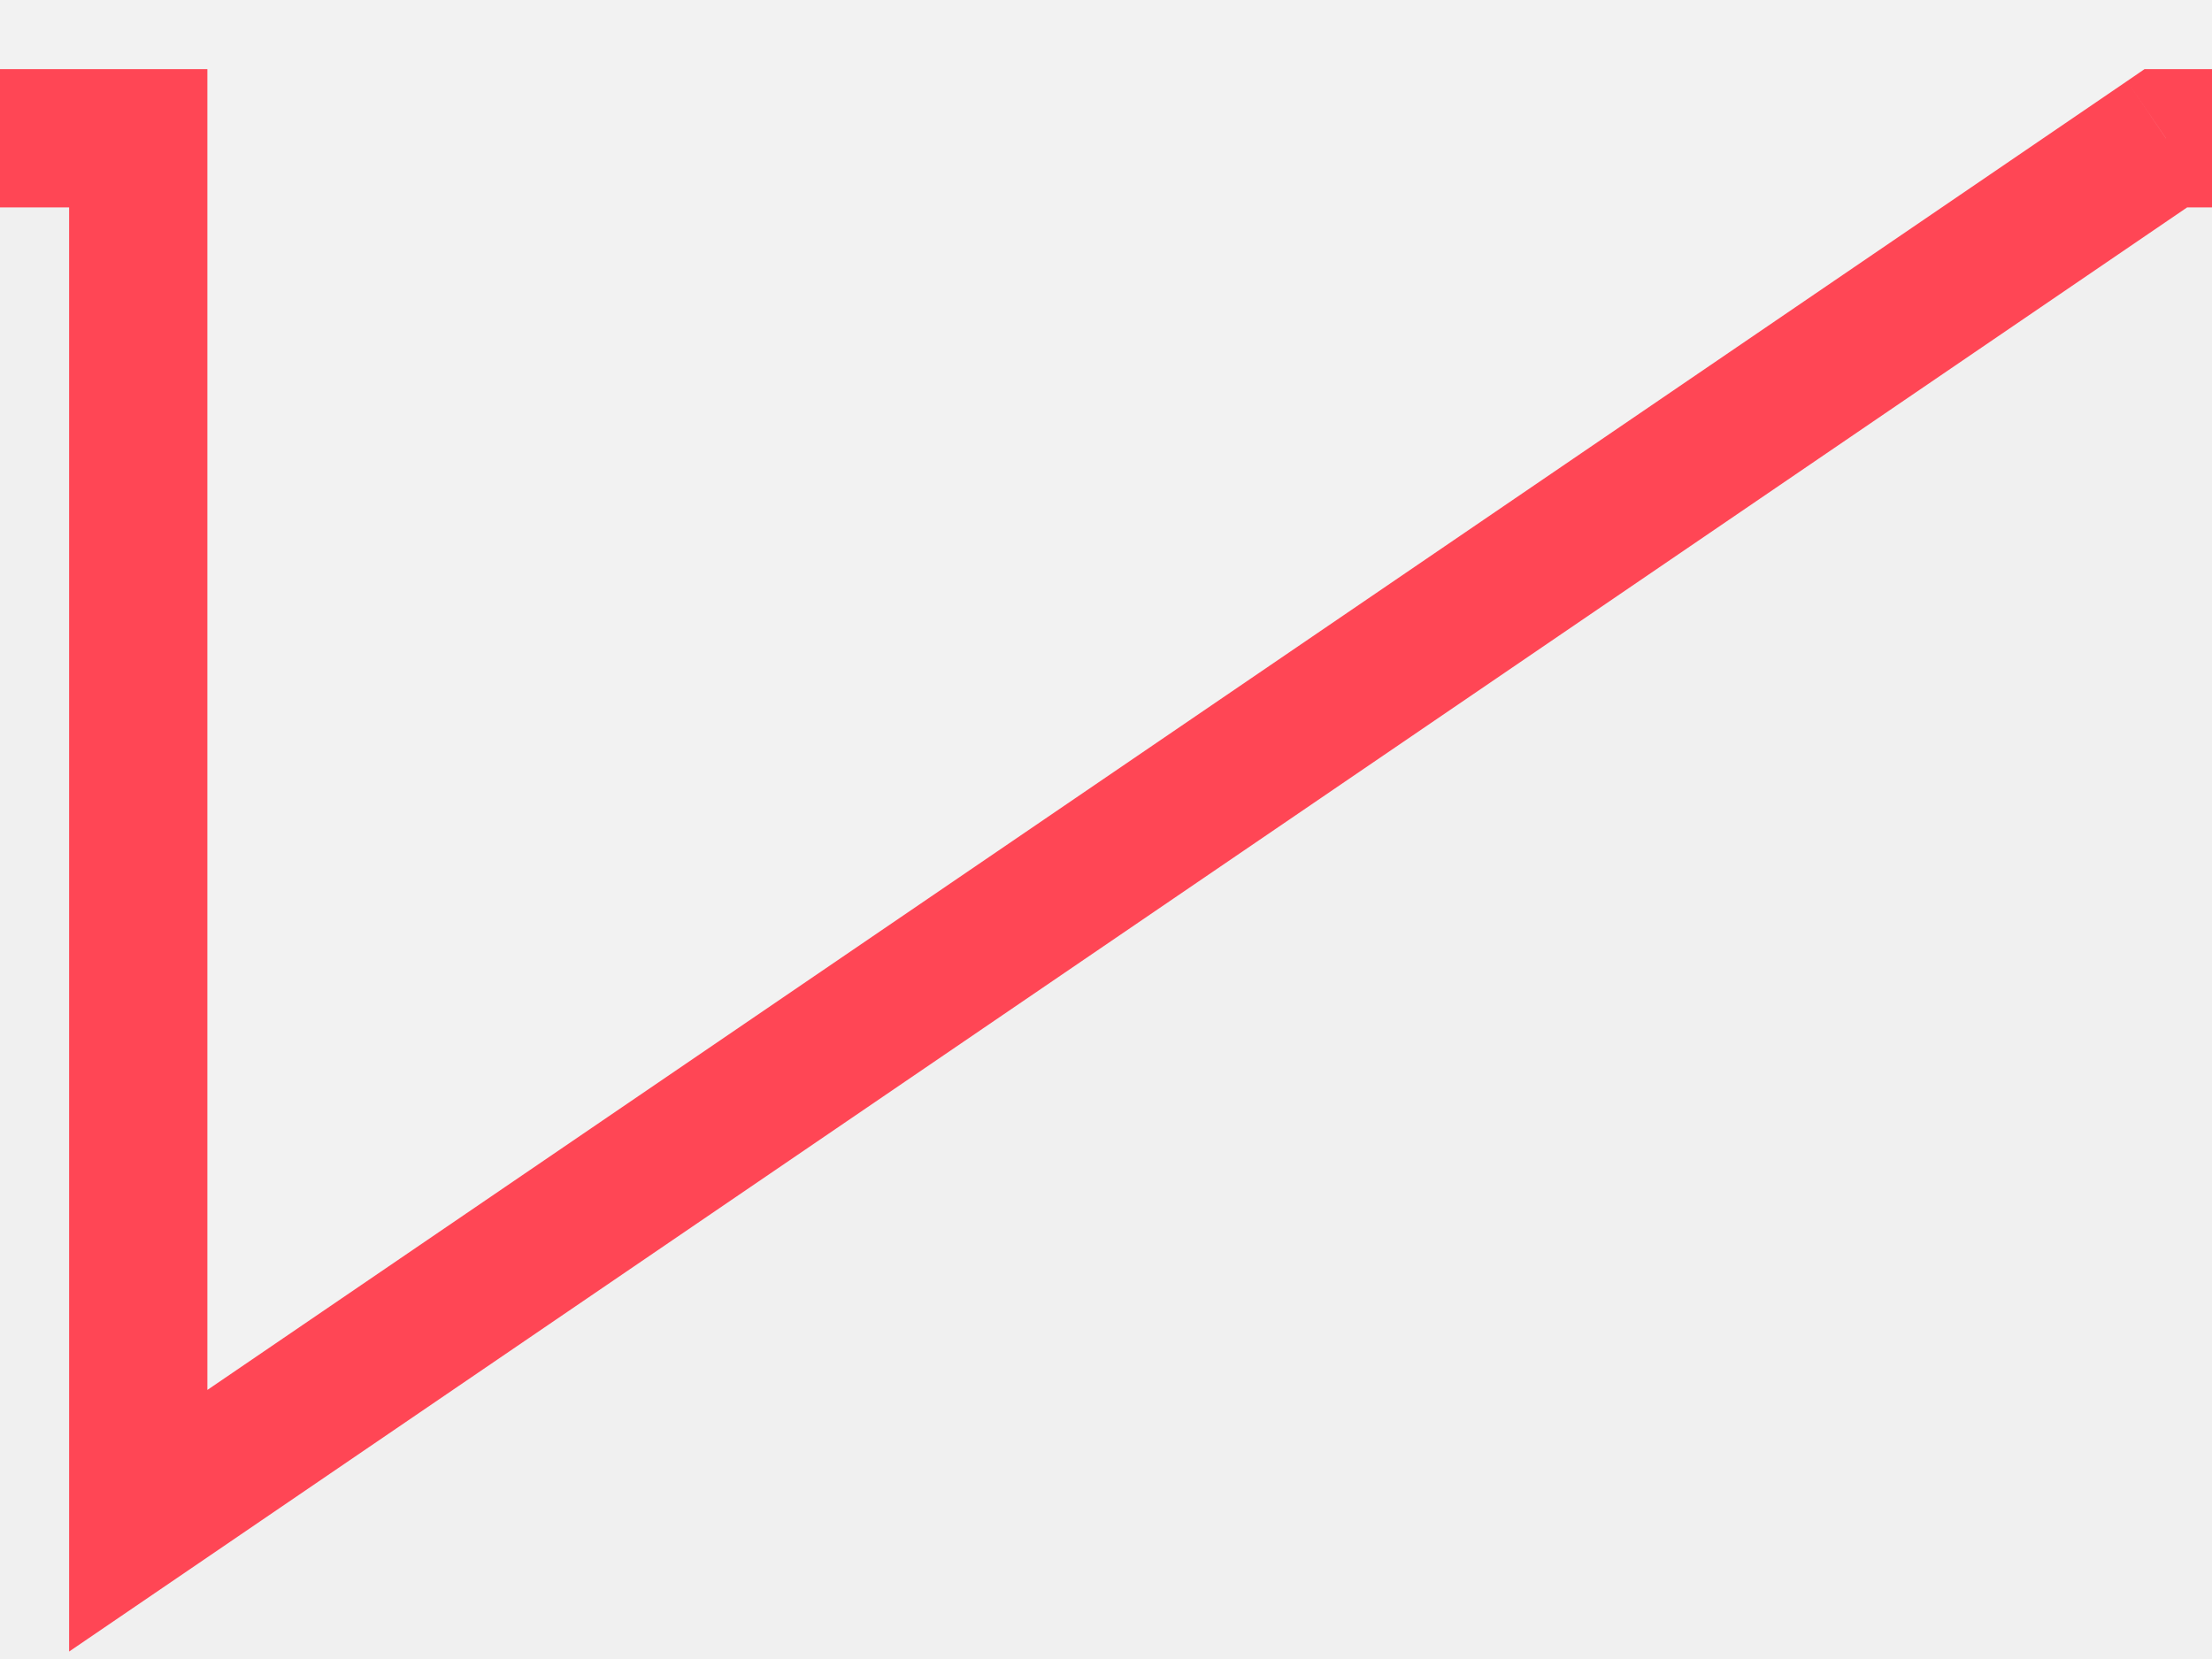
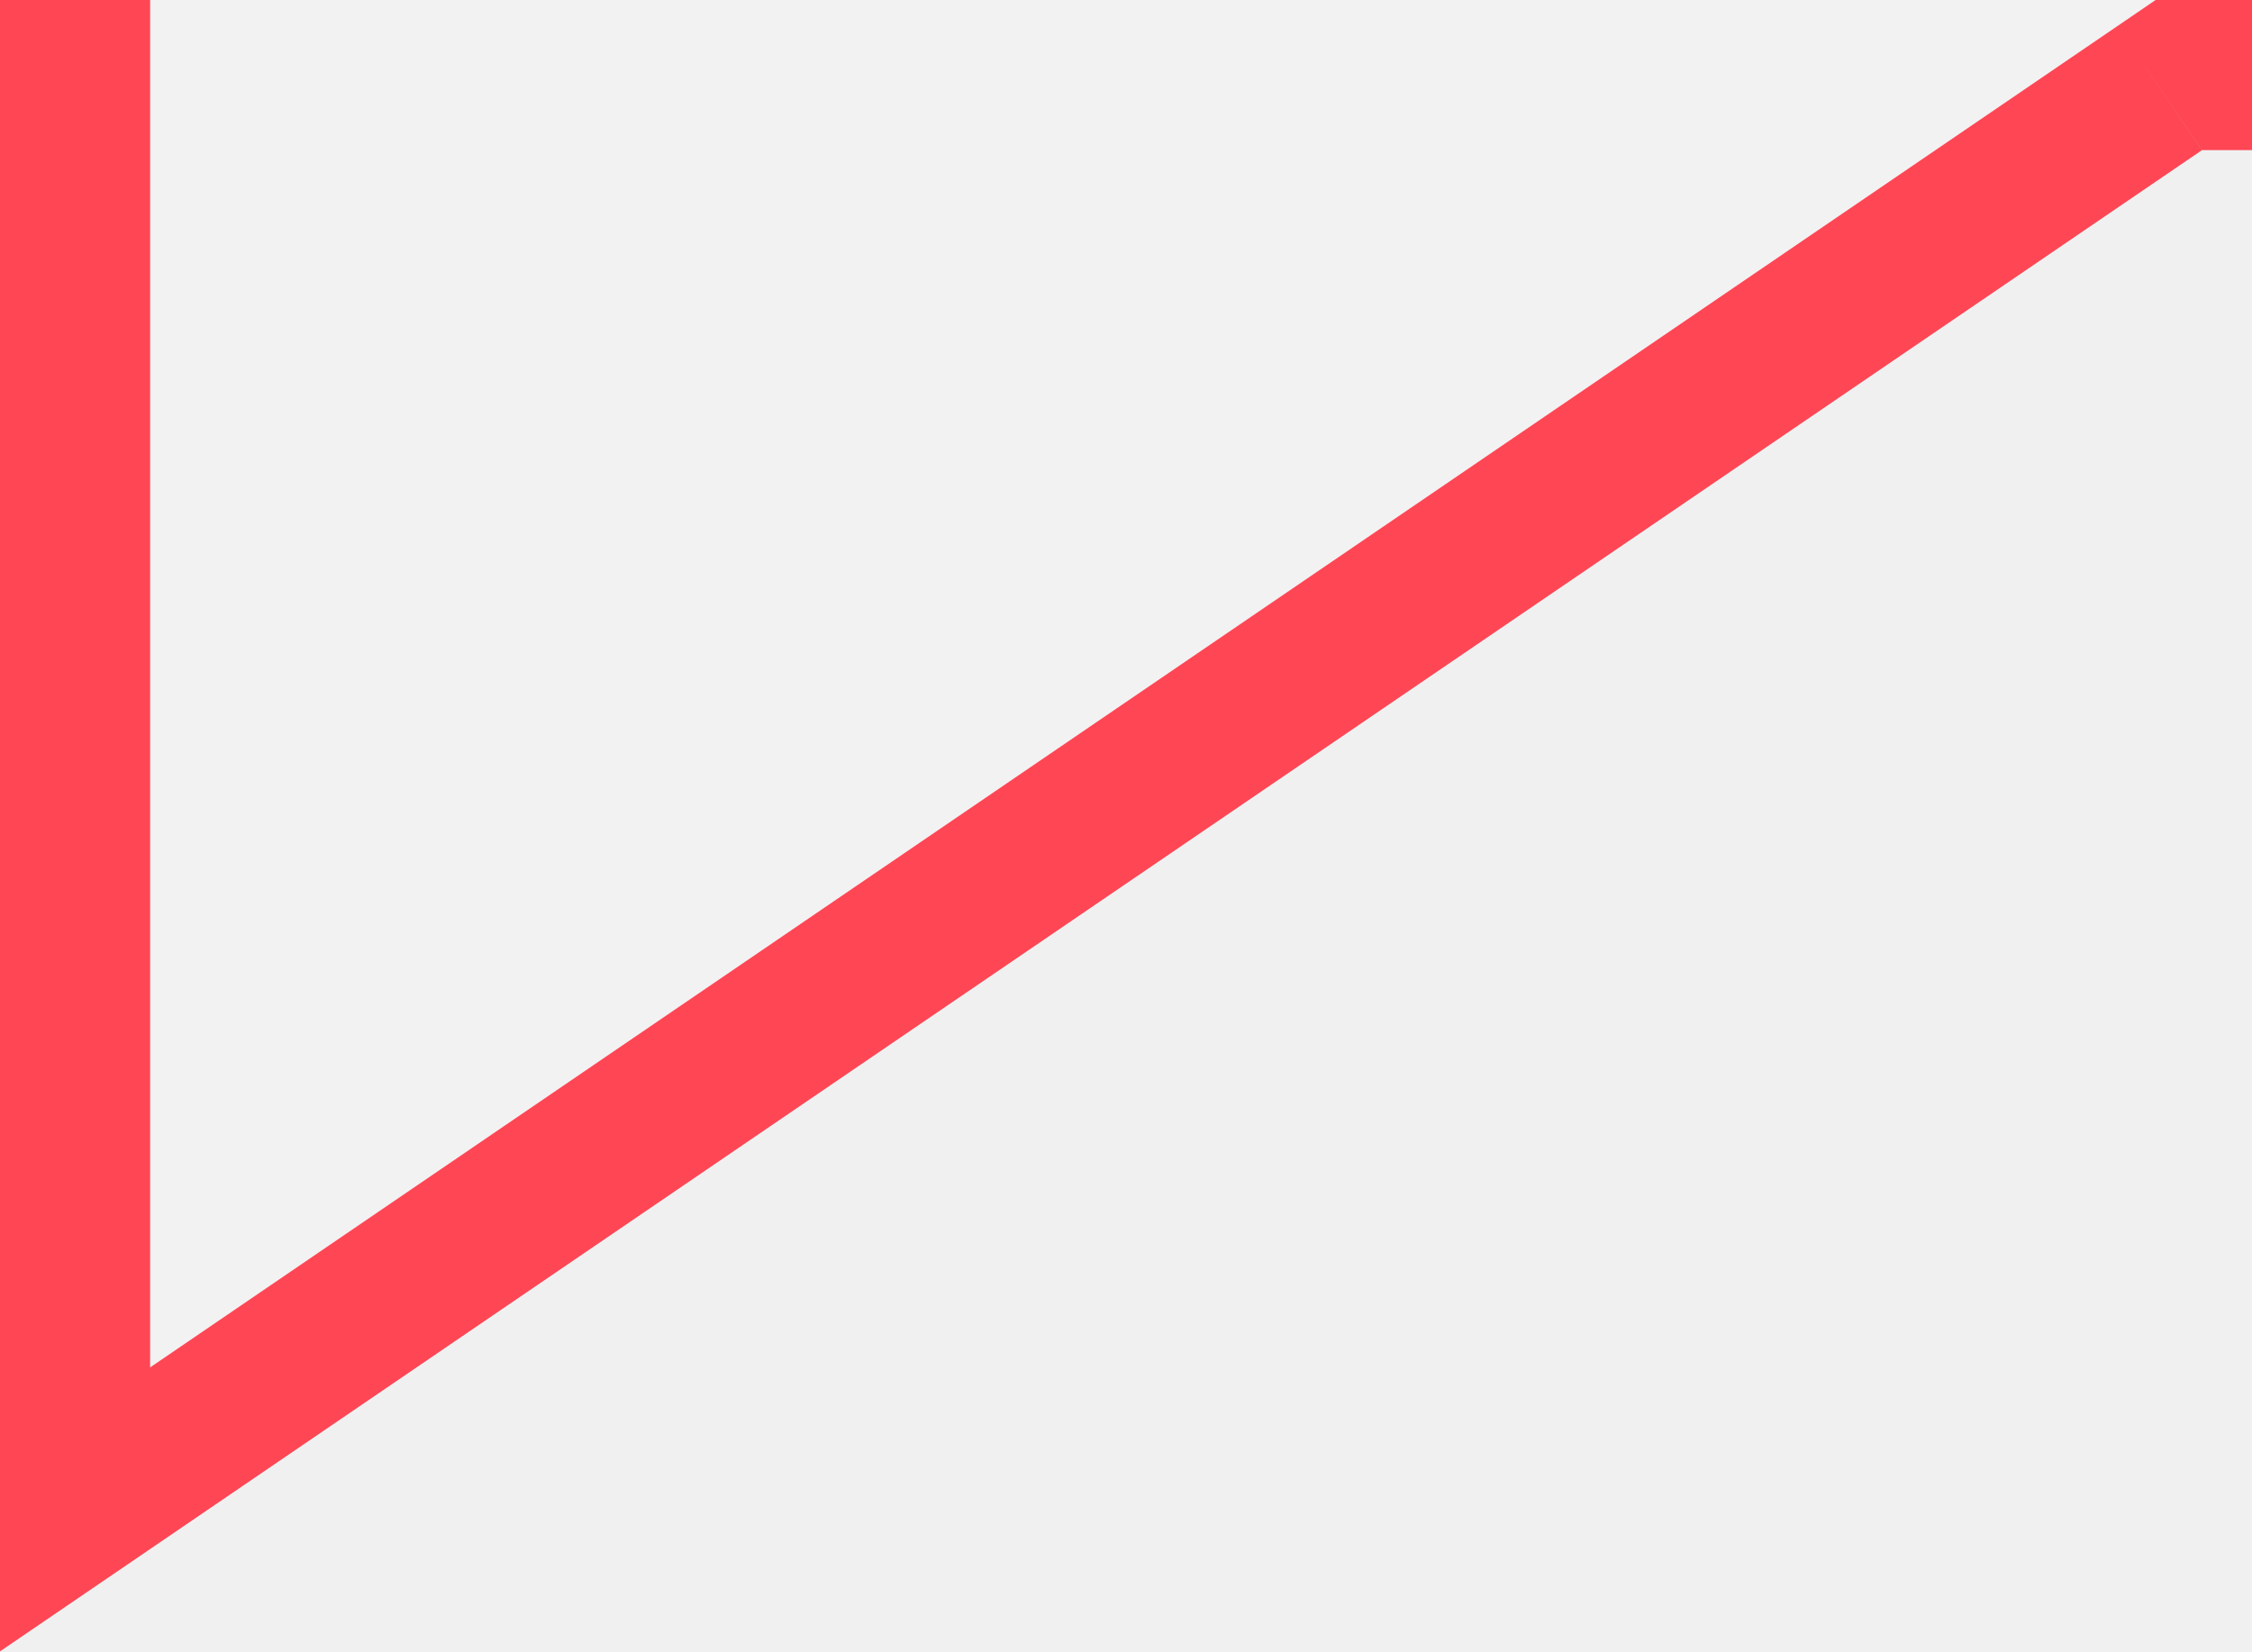
- <svg xmlns="http://www.w3.org/2000/svg" width="16" height="12" viewBox="0 0 16 12" fill="none">
-   <g clip-path="url(#clip0_1_1169)">
-     <path fill-rule="evenodd" clip-rule="evenodd" d="M186 -33H-19V1H1L1 11L15.667 1H186V-33Z" fill="white" fill-opacity="0.15" />
-     <path d="M-19 -33V-33.5H-19.5V-33H-19ZM186 -33H186.5V-33.5H186V-33ZM-19 1H-19.5V1.5H-19V1ZM1 1H1.5V0.5H1V1ZM1 11H0.5V11.946L1.282 11.413L1 11ZM15.667 1V0.5H15.512L15.385 0.587L15.667 1ZM186 1V1.5H186.5V1H186ZM-19 -32.5H186V-33.5H-19V-32.5ZM-18.5 1V-33H-19.5V1H-18.5ZM1 0.5H-19V1.5H1V0.5ZM0.5 1L0.5 11H1.5L1.5 1H0.5ZM1.282 11.413L15.948 1.413L15.385 0.587L0.718 10.587L1.282 11.413ZM186 0.5H15.667V1.5H186V0.5ZM185.5 -33V1H186.5V-33H185.5Z" fill="#FF4655" />
+ <svg xmlns="http://www.w3.org/2000/svg" width="15" height="11" viewBox="0 0 15 11" fill="none">
+   <g clip-path="url(#clip0_1_2267)">
+     <mask id="path-1-inside-1_1_2267" fill="white">
+       <path fill-rule="evenodd" clip-rule="evenodd" d="M185 -33H-20V1H0L1.90735e-06 11L14.667 1H185V-33Z" />
+     </mask>
+     <path fill-rule="evenodd" clip-rule="evenodd" d="M185 -33H-20V1H0L1.90735e-06 11L14.667 1H185V-33Z" fill="white" fill-opacity="0.15" />
+     <path d="M-20 -33V-34H-21V-33H-20ZM185 -33H186V-34H185V-33ZM-20 1H-21V2H-20V1ZM0 1L1 1L1 0H0V1ZM1.90735e-06 11L-1 11L-1 12.892L0.563 11.826L1.90735e-06 11ZM14.667 1V0H14.358L14.103 0.174L14.667 1ZM185 1V2H186V1H185ZM-20 -32H185V-34H-20V-32ZM-19 1V-33H-21V1H-19ZM0 0H-20V2H0V0ZM-1 1L-1 11L1 11L1 1L-1 1ZM0.563 11.826L15.23 1.826L14.103 0.174L-0.563 10.174L0.563 11.826ZM185 0H14.667V2H185V0ZM184 -33V1H186V-33H184Z" fill="#FF4655" mask="url(#path-1-inside-1_1_2267)" />
  </g>
  <defs>
-     <clipPath id="clip0_1_1169">
-       <rect width="1920" height="848" fill="white" transform="translate(-405 -386)" />
+     <clipPath id="clip0_1_2267">
+       <rect width="1920" height="848" fill="white" transform="translate(-406 -386)" />
    </clipPath>
  </defs>
</svg>
